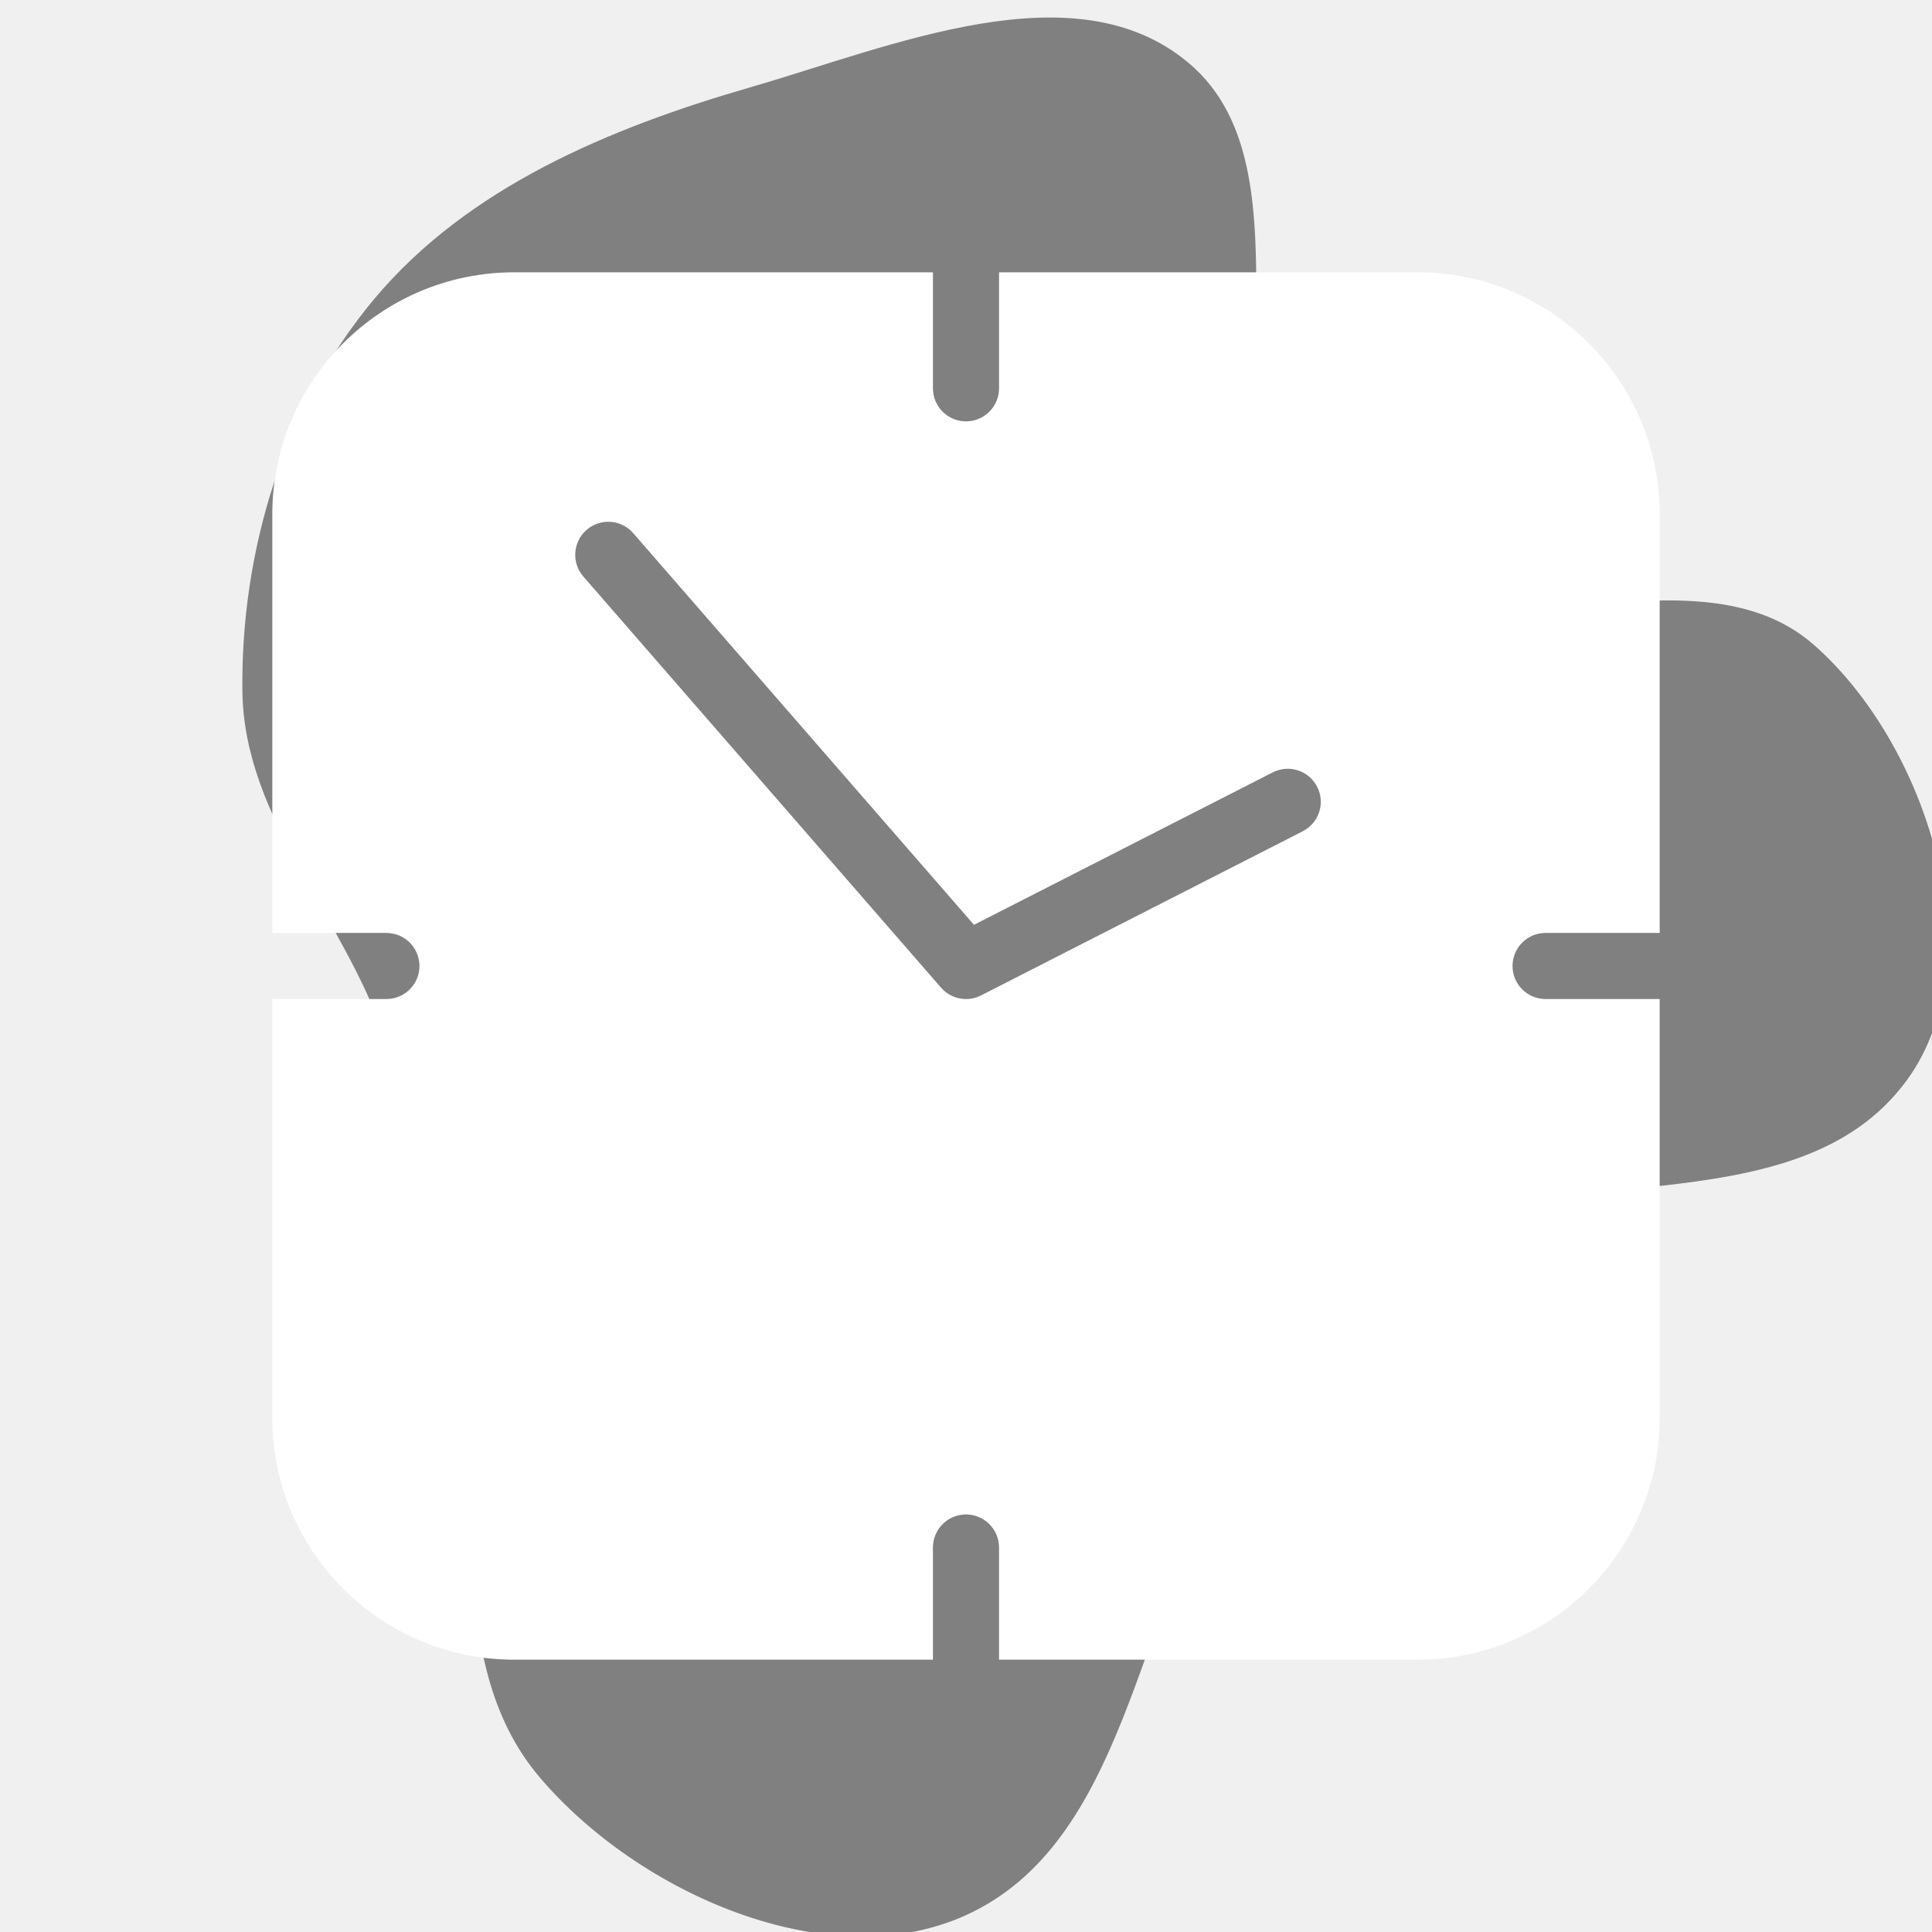
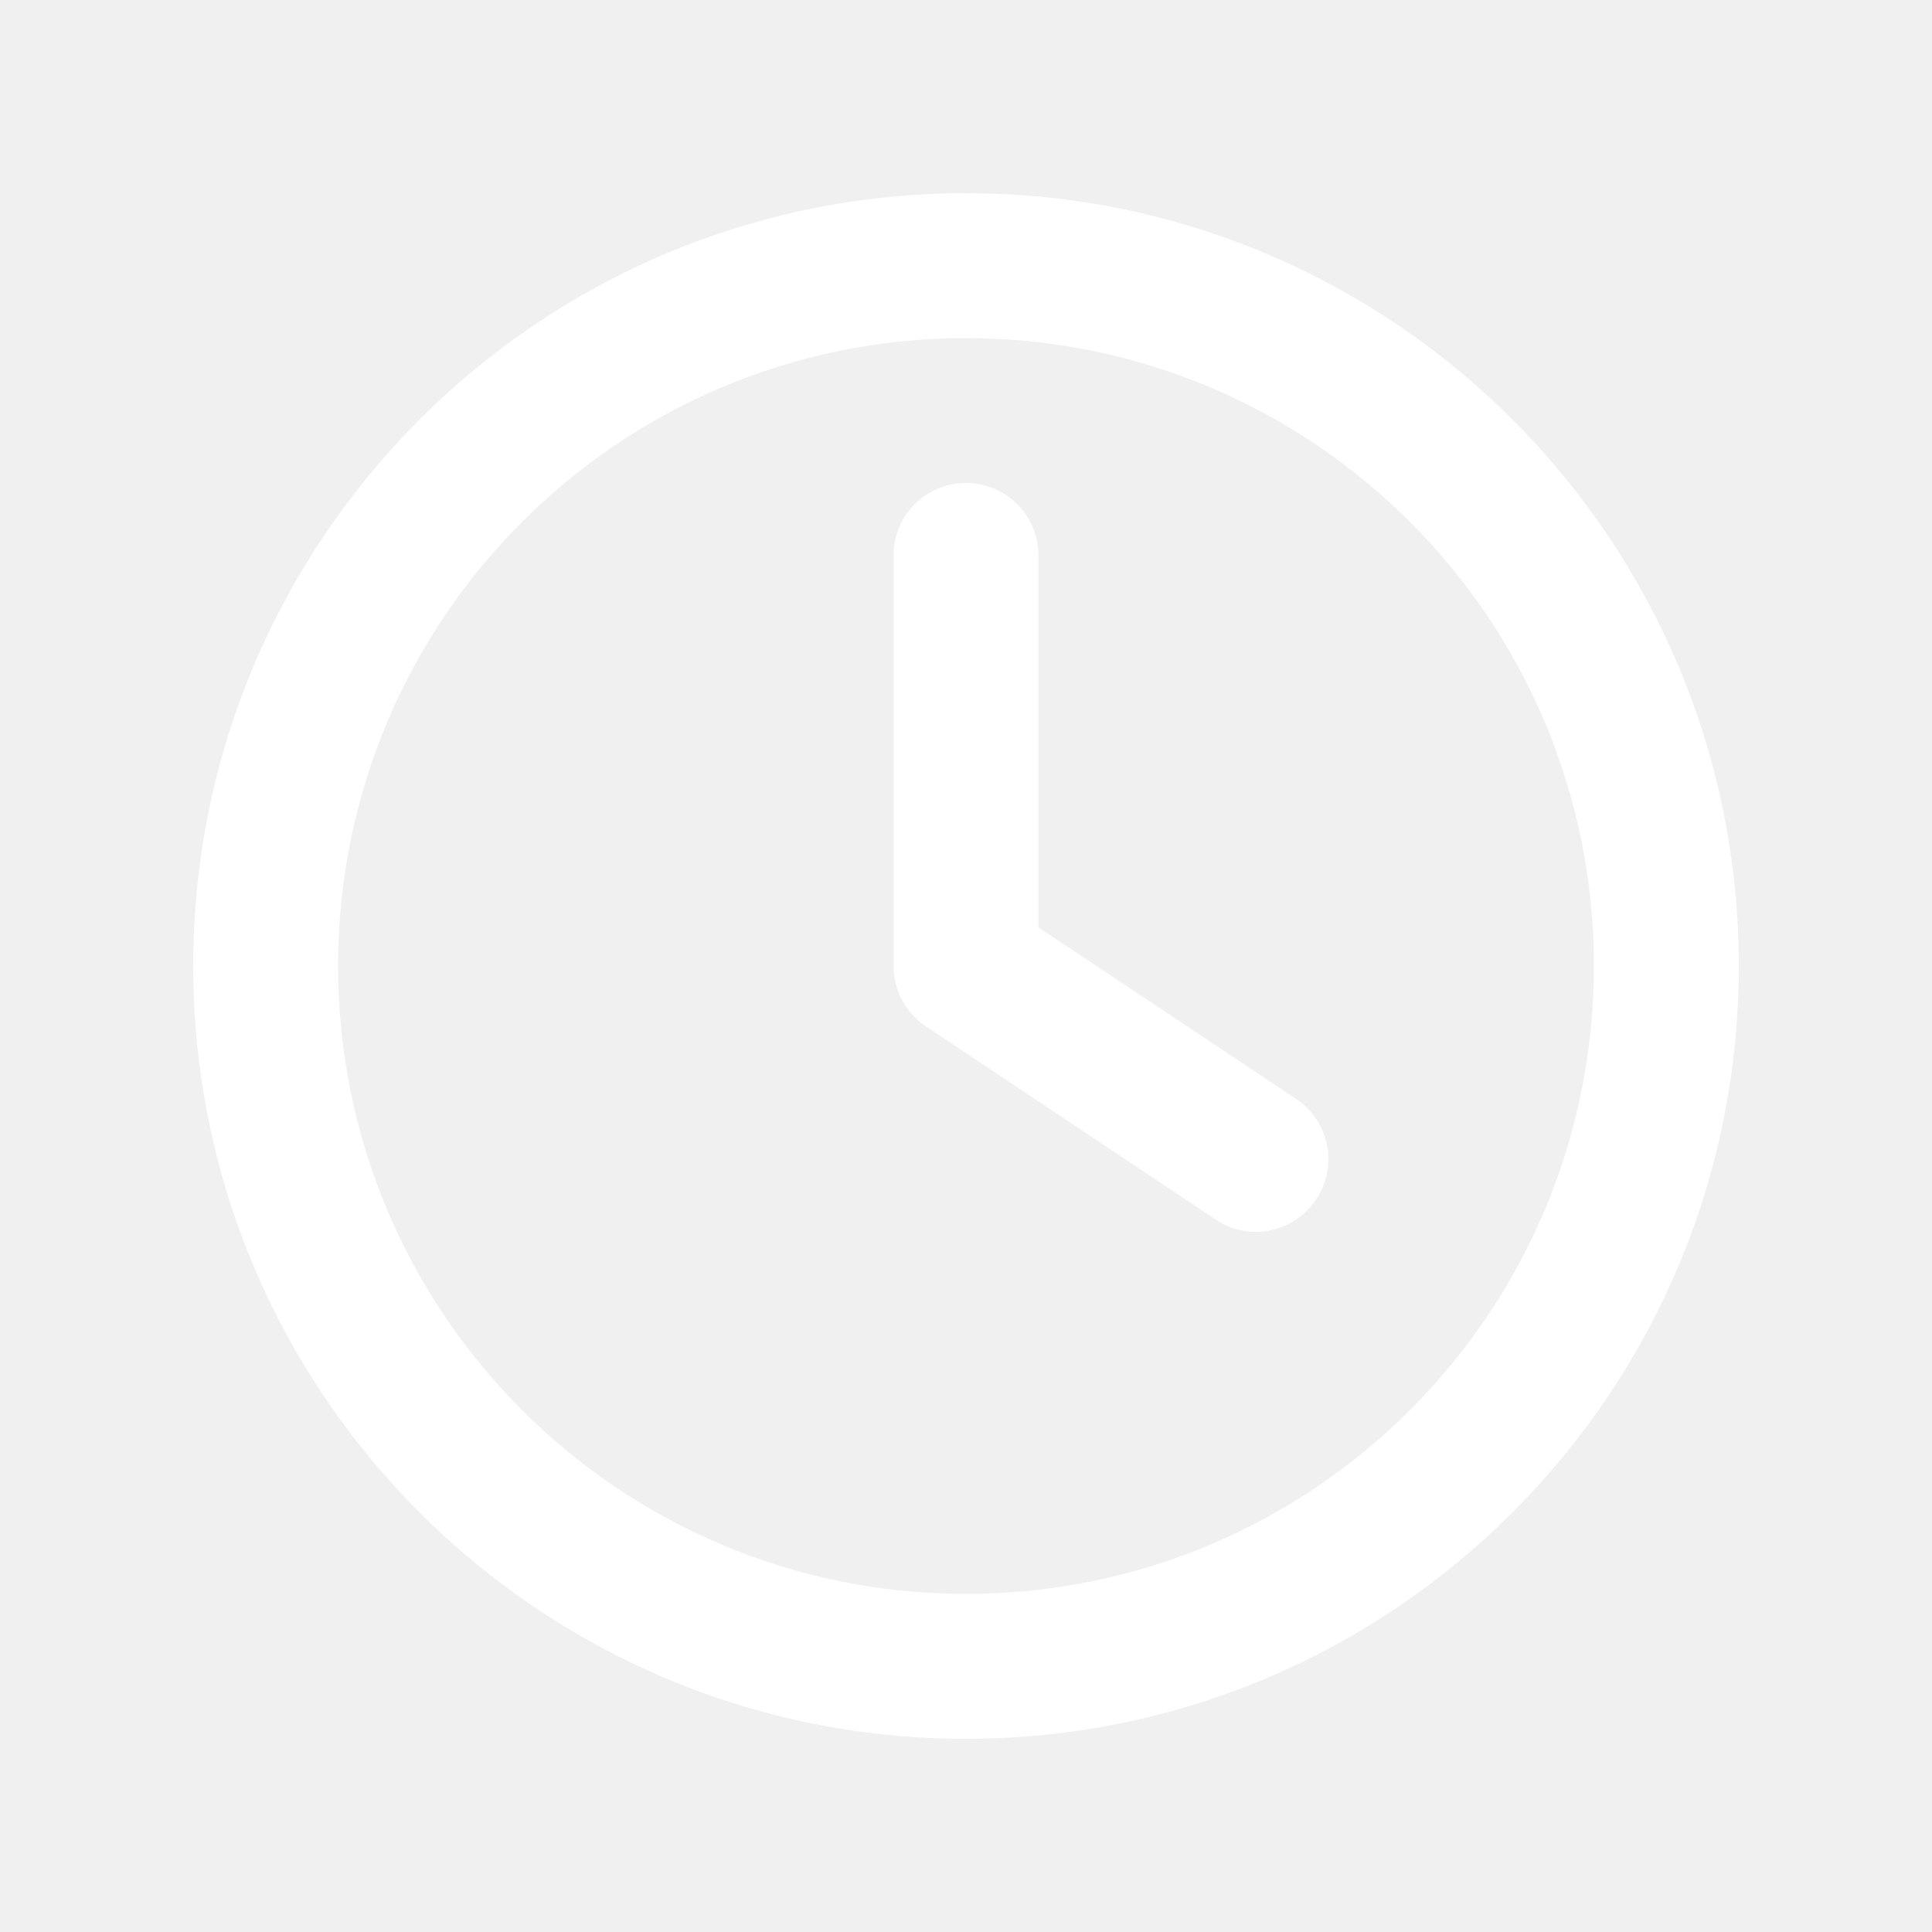
- <svg xmlns="http://www.w3.org/2000/svg" fill="#ffffff" height="800px" width="800px" version="1.1" id="Capa_1" viewBox="-37.58 -37.58 263.08 263.08" xml:space="preserve" transform="rotate(0)" stroke="#ffffff">
-   <g id="SVGRepo_bgCarrier" stroke-width="0">
-     <path transform="translate(-37.58, -37.58), scale(8.22125)" d="M16,31.721C18.657,30.511,18.815,26.751,20.334,24.258C21.097,23.006,21.468,21.377,22.744,20.655C25.47,19.112,29.734,20.421,31.583,17.892C33.056,15.877,31.917,12.319,30.038,10.676C27.93,8.832,23.908,11.296,21.858,9.388C19.723,7.401,21.92,2.919,19.687,1.042C17.801,-0.543,14.781,0.765,12.414,1.45C10.099,2.12,7.755,3.098,6.205,4.944C4.711,6.724,3.984,9.131,4.015,11.455C4.042,13.545,5.688,15.192,6.365,17.17C6.892,18.707,7.232,20.231,7.566,21.821C8.105,24.386,7.245,27.45,8.944,29.444C10.57,31.354,13.718,32.76,16,31.721" fill="#808080" strokewidth="0" />
-   </g>
-   <g id="SVGRepo_tracerCarrier" stroke-linecap="round" stroke-linejoin="round" />
-   <g id="SVGRepo_iconCarrier">
-     <path d="M172.881,98.959c-2.761,0-5-2.239-5-5c0-2.761,2.239-5,5-5h15.037V32.438C187.918,14.552,173.367,0,155.48,0H98.959v15.298 c0,2.761-2.239,5-5,5c-2.761,0-5-2.239-5-5V0H32.438C14.552,0,0,14.552,0,32.438v56.521h15.037c2.761,0,5,2.239,5,5 c0,2.761-2.239,5-5,5H0v56.521c0,17.887,14.552,32.438,32.438,32.438h56.521v-14.776c0-2.761,2.239-5,5-5c2.761,0,5,2.239,5,5 v14.776h56.521c17.887,0,32.438-14.552,32.438-32.438V98.959H172.881z M140.044,76.057L96.231,98.413 c-0.722,0.369-1.5,0.546-2.271,0.546c-1.412,0-2.799-0.598-3.774-1.718L41.476,41.252c-1.813-2.083-1.593-5.241,0.49-7.054 c2.083-1.813,5.242-1.595,7.054,0.49L95.166,87.73l40.333-20.58c2.458-1.257,5.47-0.279,6.726,2.181 C143.481,71.79,142.504,74.802,140.044,76.057z" />
-   </g>
+ <svg xmlns="http://www.w3.org/2000/svg" viewBox="0 0 640 640">
+   <path fill="rgb(255, 255, 255)" d="M528 320C528 434.9 434.9 528 320 528C205.1 528 112 434.9 112 320C112 205.1 205.1 112 320 112C434.9 112 528 205.1 528 320zM64 320C64 461.4 178.6 576 320 576C461.4 576 576 461.4 576 320C576 178.6 461.4 64 320 64C178.6 64 64 178.6 64 320zM296 184L296 320C296 328 300 335.5 306.7 340L402.7 404C413.7 411.4 428.6 408.4 436 397.3C443.4 386.2 440.4 371.4 429.3 364L344 307.2L344 184C344 170.7 333.3 160 320 160C306.7 160 296 170.7 296 184z" />
</svg>
